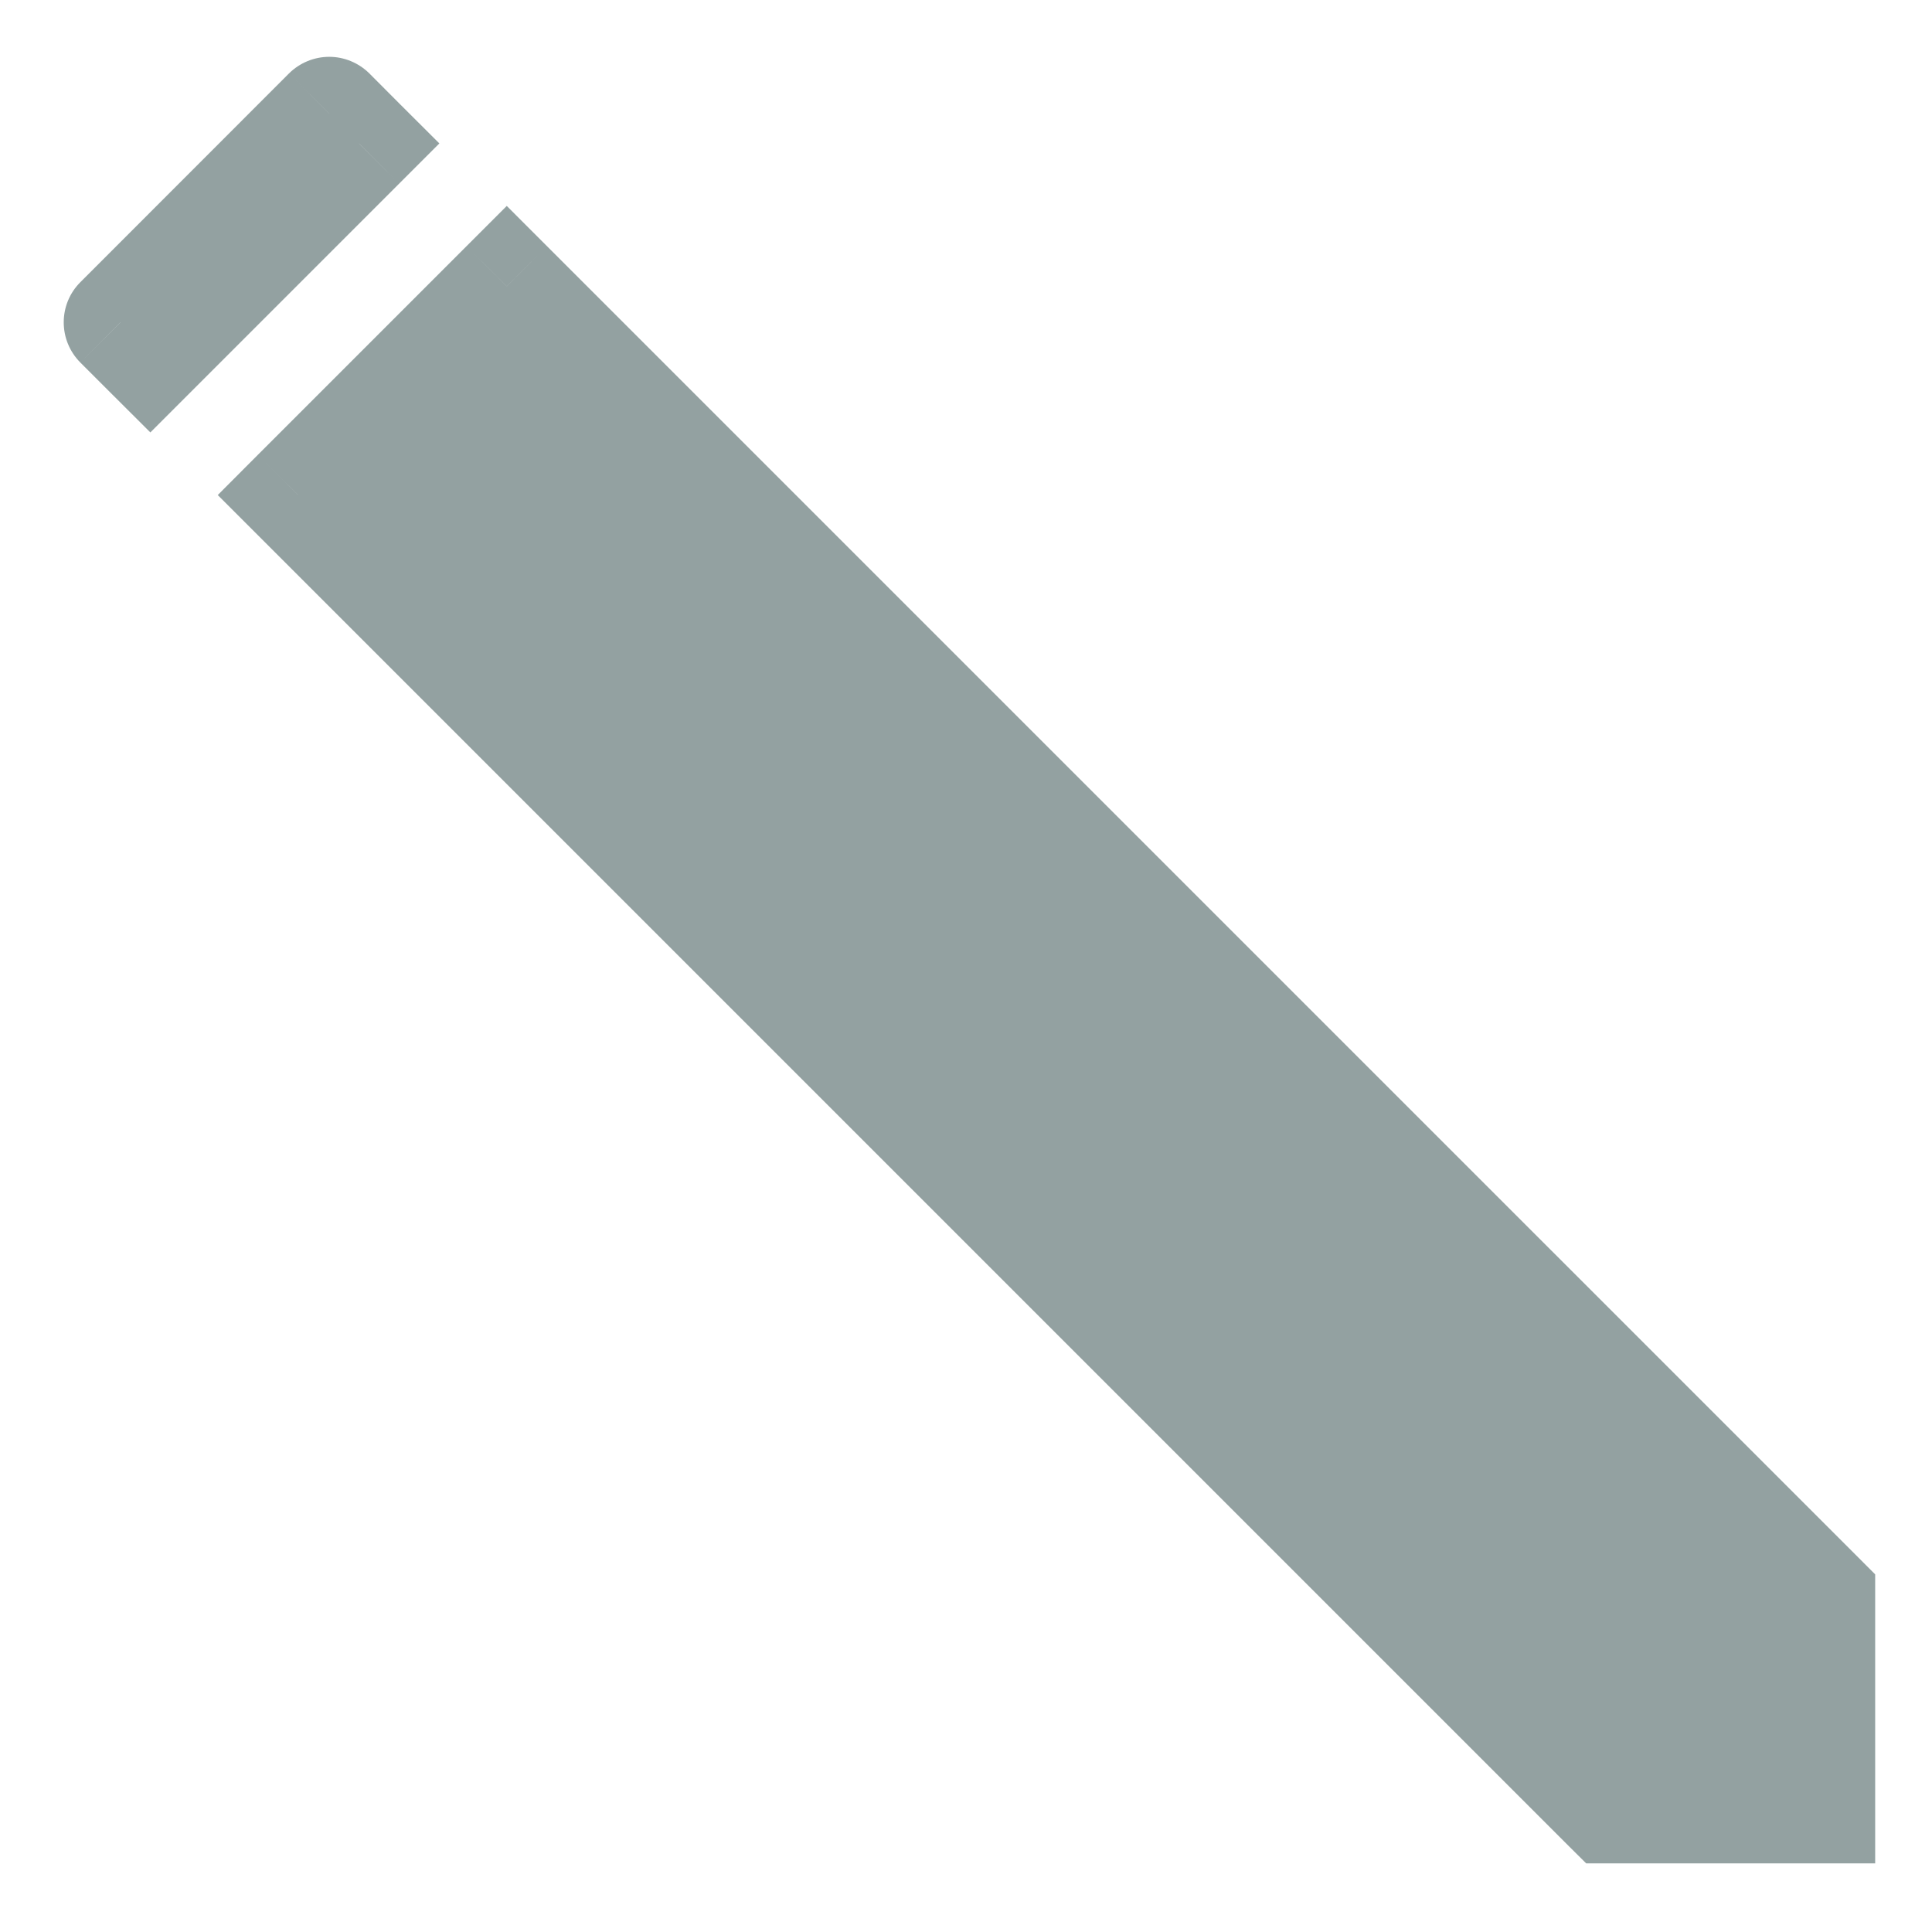
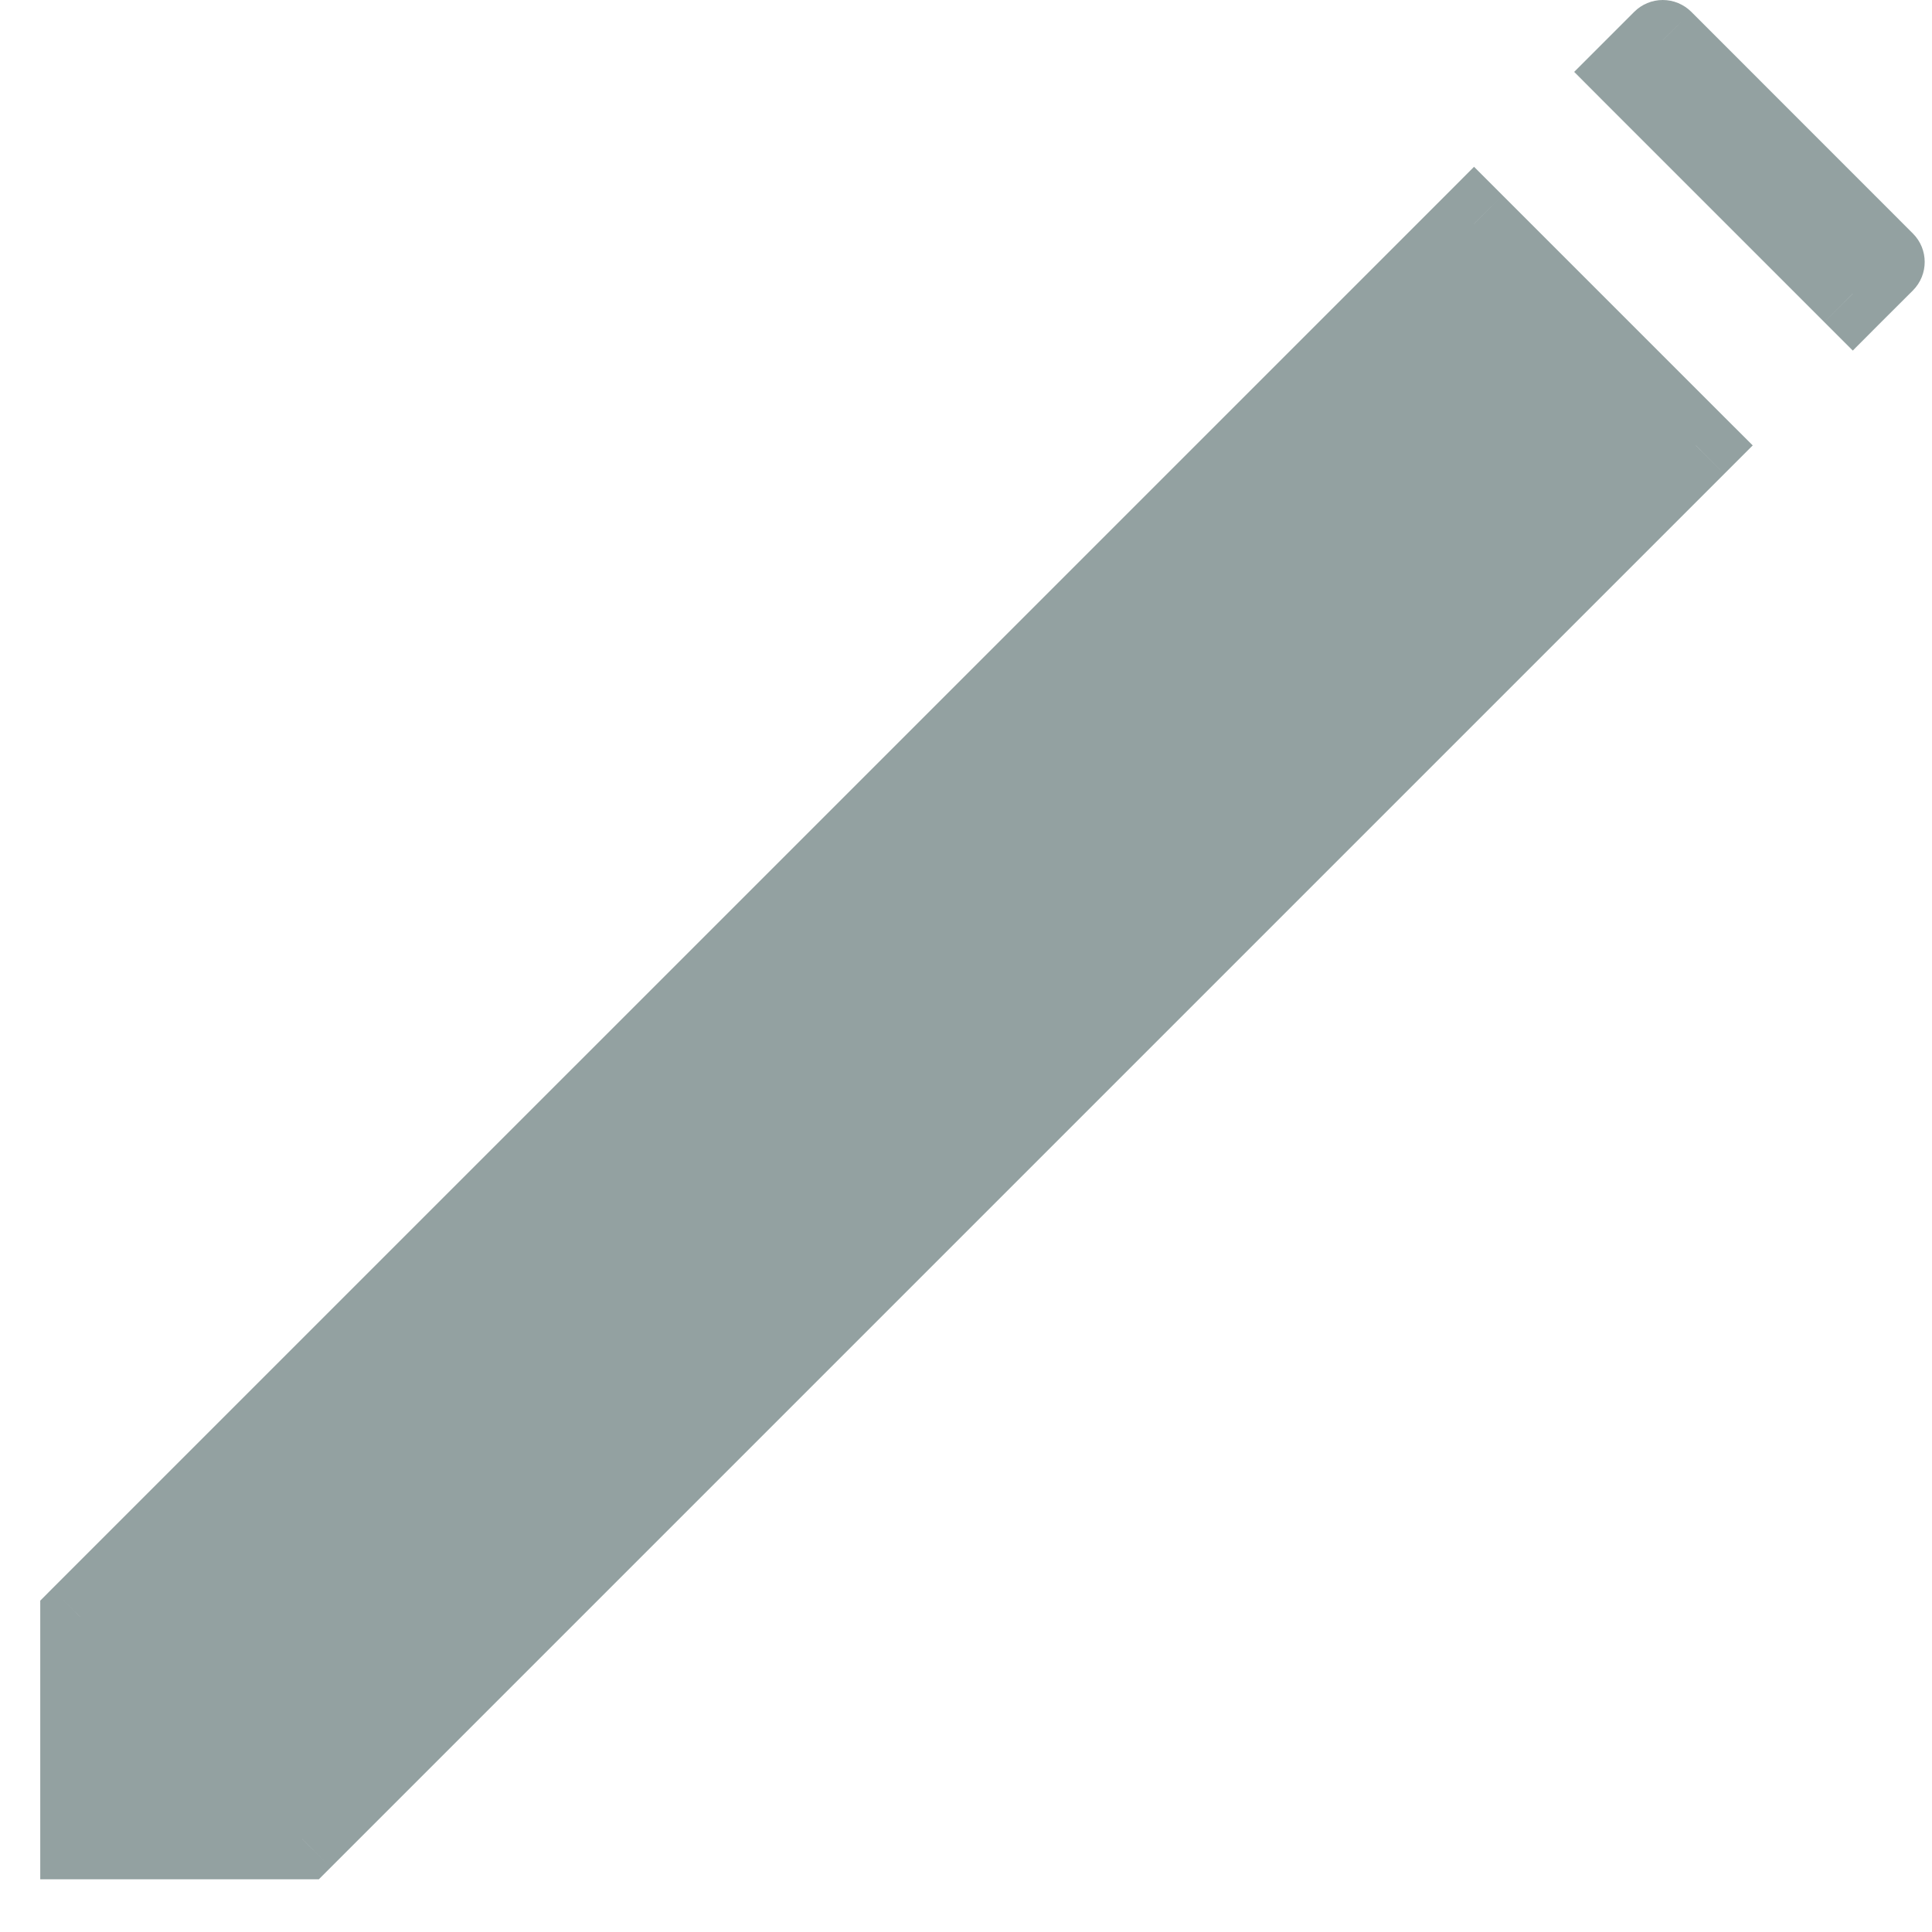
- <svg xmlns="http://www.w3.org/2000/svg" width="17" height="17" viewBox="0 0 17 17" fill="none">
-   <path d="M14.164 15.896L2.623 4.356L4.459 2.519L16 14.06V15.896H14.164Z" fill="#93A1A1" />
-   <path d="M1.323 3.098L1.06 2.836L2.897 1L3.159 1.262L1.323 3.098Z" fill="#93A1A1" />
-   <path d="M2.623 4.356L2.269 4.709L1.916 4.356L2.269 4.002L2.623 4.356ZM14.164 15.896V16.396H13.957L13.81 16.25L14.164 15.896ZM4.459 2.519L4.105 2.166L4.459 1.812L4.813 2.166L4.459 2.519ZM16 14.06L16.354 13.707L16.5 13.853V14.06H16ZM1.06 2.836L0.707 3.19C0.512 2.994 0.512 2.678 0.707 2.483L1.06 2.836ZM1.323 3.098L1.676 3.452L1.323 3.805L0.969 3.452L1.323 3.098ZM2.897 1L2.543 0.646C2.637 0.553 2.764 0.5 2.897 0.5C3.029 0.5 3.156 0.553 3.25 0.646L2.897 1ZM3.159 1.262L3.512 0.909L3.866 1.262L3.512 1.616L3.159 1.262ZM16 15.896H16.5V16.396H16V15.896ZM2.977 4.002L14.518 15.543L13.81 16.25L2.269 4.709L2.977 4.002ZM4.813 2.166L16.354 13.707L15.646 14.414L4.105 2.873L4.813 2.166ZM1.414 2.483L1.676 2.745L0.969 3.452L0.707 3.19L1.414 2.483ZM3.25 0.646L3.512 0.909L2.805 1.616L2.543 1.354L3.25 0.646ZM16.5 14.06V15.896H15.5V14.06H16.5ZM16 16.396H14.164V15.396H16V16.396ZM3.25 1.354L1.414 3.19L0.707 2.483L2.543 0.646L3.25 1.354ZM4.813 2.873L2.977 4.709L2.269 4.002L4.105 2.166L4.813 2.873ZM0.969 2.745L2.805 0.909L3.512 1.616L1.676 3.452L0.969 2.745Z" fill="#93A1A1" />
+ <svg xmlns="http://www.w3.org/2000/svg" width="24" height="24" viewBox="0 0 24 24" fill="none">
+   <path d="M3.754 22.845L21.066 5.533L18.311 2.779L1 20.091V22.845H3.754Z" fill="#93A1A1" />
+   <path d="M23.016 3.648L23.409 3.254L20.655 0.5L20.262 0.893L23.016 3.648Z" fill="#93A1A1" />
+   <path d="M21.066 5.533L21.419 5.887L21.773 5.533L21.419 5.18L21.066 5.533ZM3.754 22.845V23.345H3.961L4.108 23.198L3.754 22.845ZM18.311 2.779L18.665 2.426L18.311 2.072L17.958 2.426L18.311 2.779ZM1 20.091L0.646 19.737L0.5 19.884V20.091H1ZM23.409 3.254L23.763 3.608C23.958 3.412 23.958 3.096 23.763 2.901L23.409 3.254ZM23.016 3.648L22.662 4.001L23.016 4.355L23.369 4.001L23.016 3.648ZM20.655 0.5L21.009 0.146C20.915 0.053 20.788 3.34128e-06 20.655 3.37618e-06C20.523 3.41108e-06 20.395 0.053 20.302 0.146L20.655 0.5ZM20.262 0.893L19.908 0.54L19.555 0.893L19.908 1.247L20.262 0.893ZM1 22.845H0.5V23.345H1V22.845ZM20.712 5.18L3.401 22.491L4.108 23.198L21.419 5.887L20.712 5.18ZM17.958 2.426L0.646 19.737L1.354 20.444L18.665 3.133L17.958 2.426ZM23.056 2.901L22.662 3.294L23.369 4.001L23.763 3.608L23.056 2.901ZM20.302 0.146L19.908 0.54L20.615 1.247L21.009 0.854L20.302 0.146ZM0.5 20.091V22.845H1.5V20.091H0.5ZM1 23.345H3.754V22.345H1V23.345ZM20.302 0.854L23.056 3.608L23.763 2.901L21.009 0.146L20.302 0.854ZM17.958 3.133L20.712 5.887L21.419 5.18L18.665 2.426L17.958 3.133ZM23.369 3.294L20.615 0.54L19.908 1.247L22.662 4.001L23.369 3.294Z" fill="#93A1A1" />
</svg>
